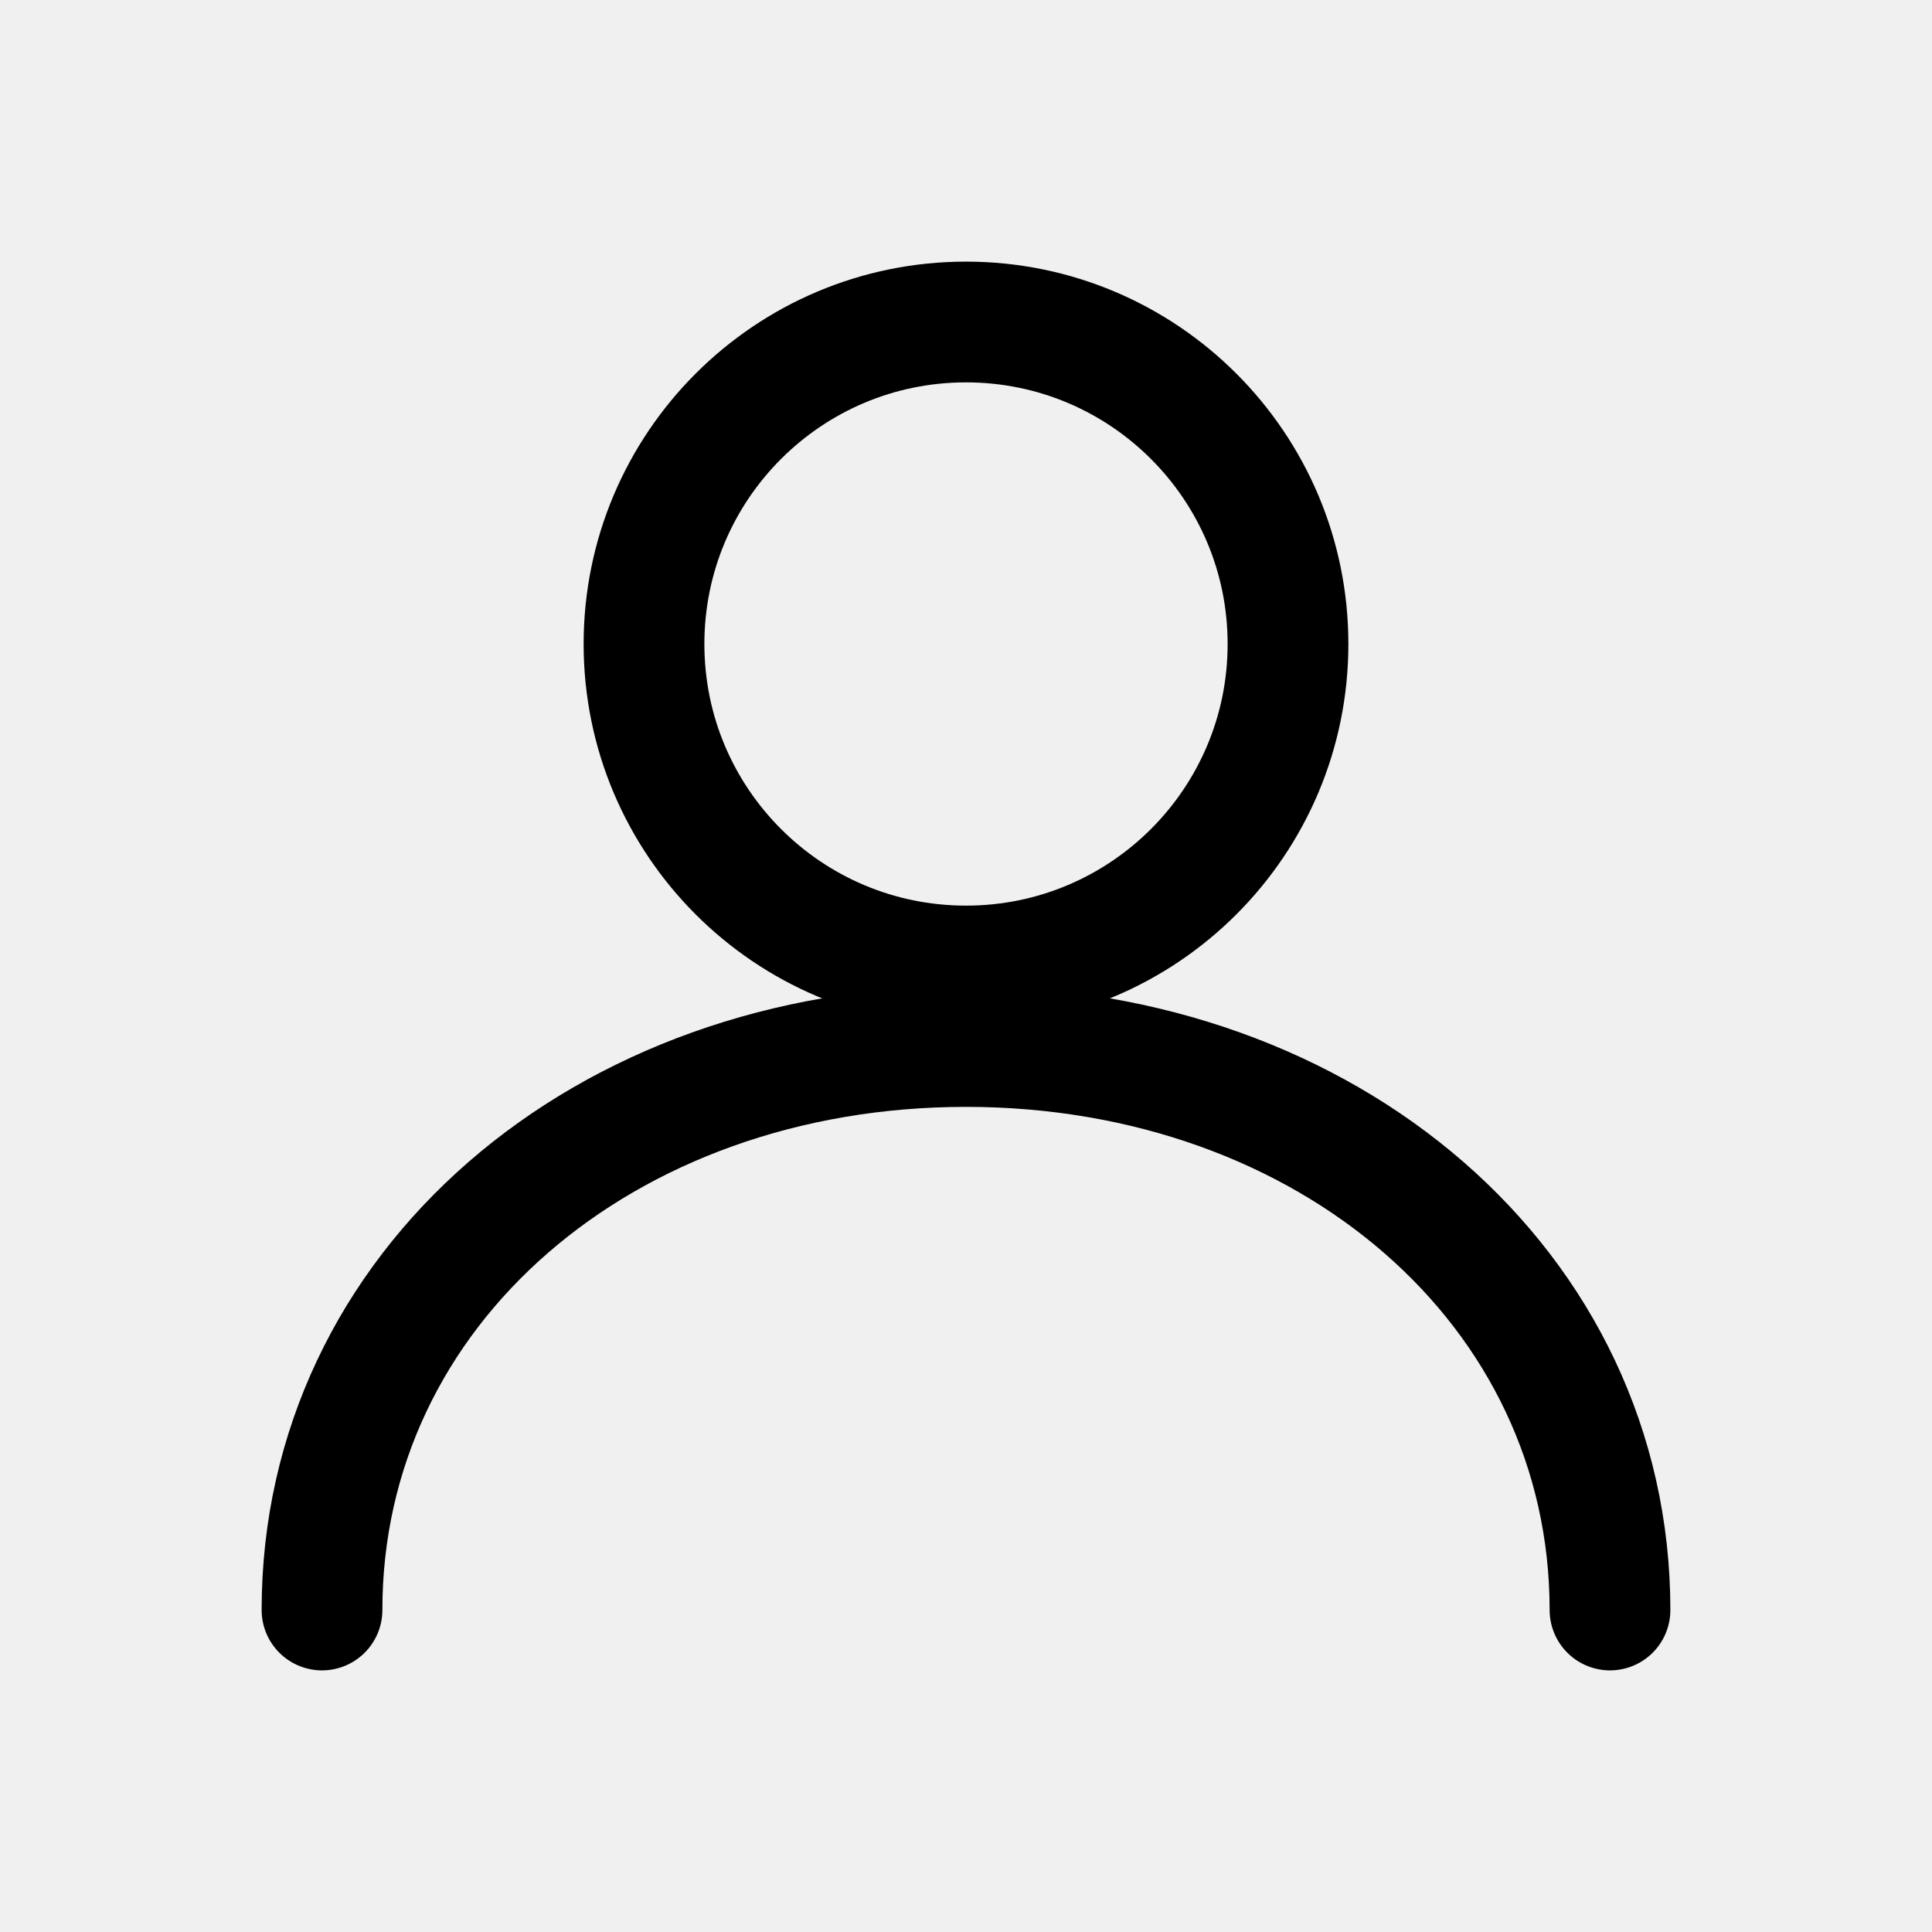
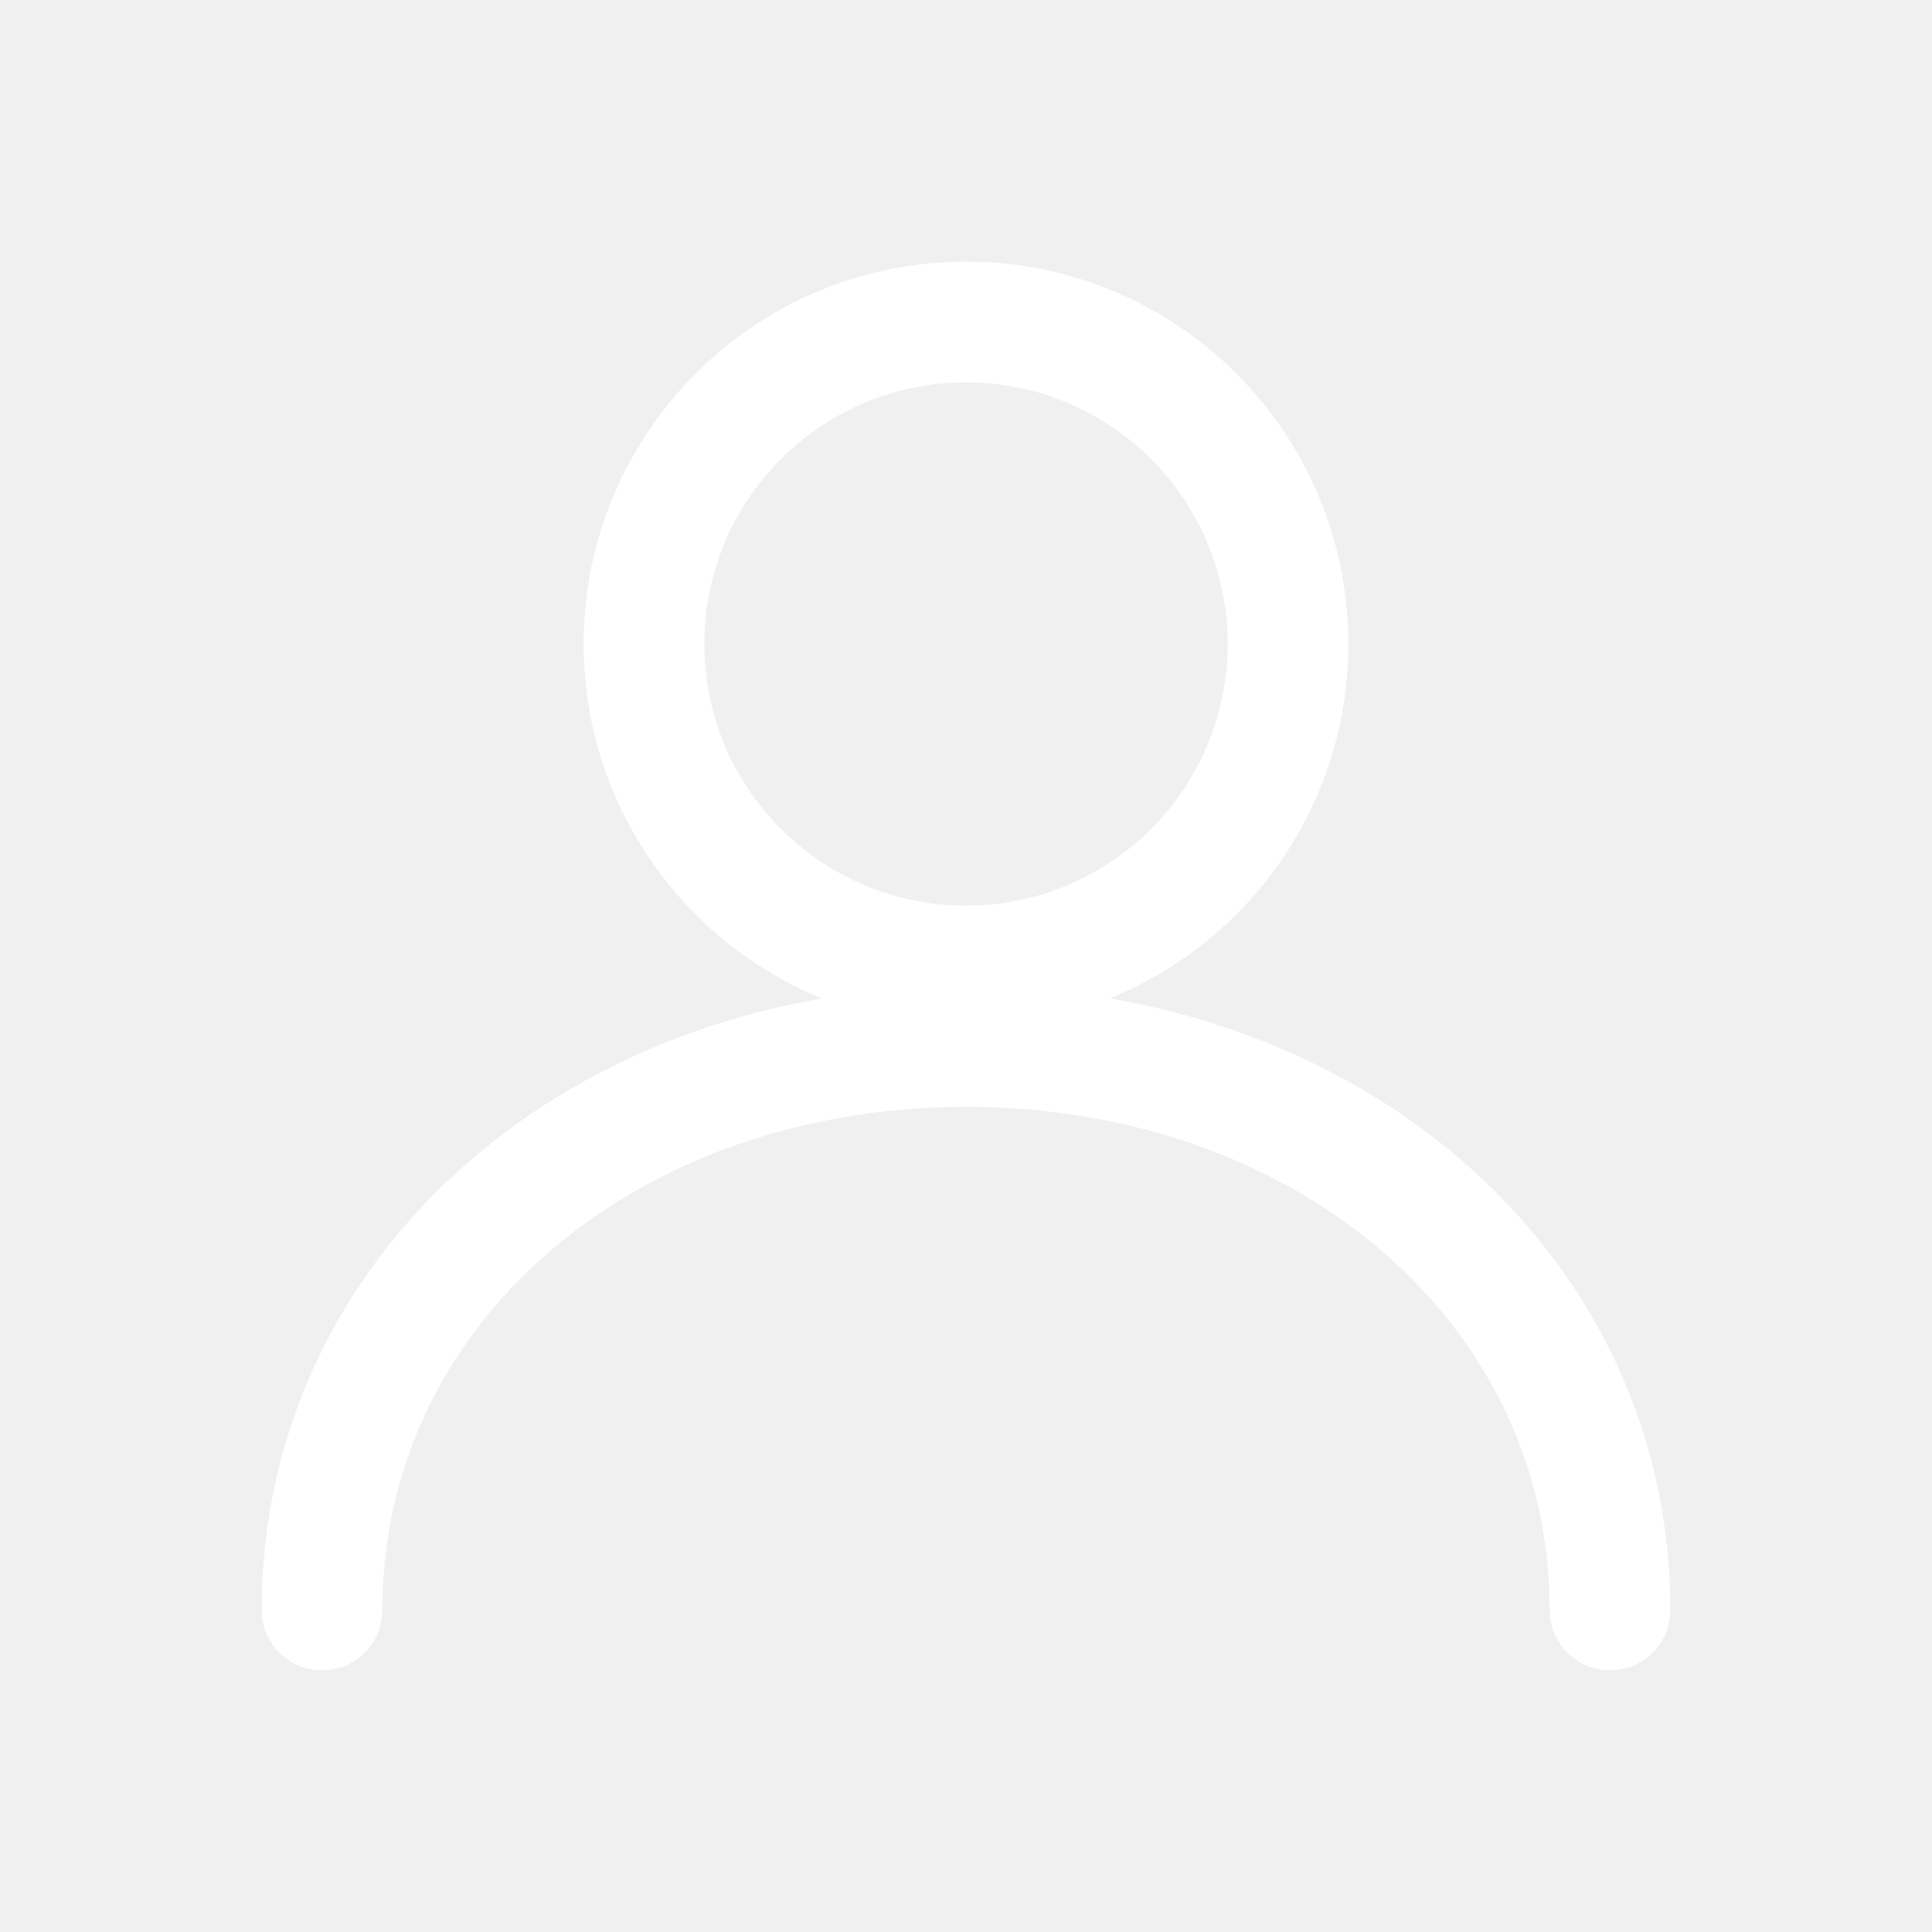
- <svg xmlns="http://www.w3.org/2000/svg" viewBox="0 0 24 24" fill="none" stroke="currentColor" stroke-width="1.5" stroke-linecap="round" stroke-linejoin="round">
+ <svg xmlns="http://www.w3.org/2000/svg" viewBox="0 0 24 24" fill="none" stroke="#ffffff" stroke-width="1.5" stroke-linecap="round" stroke-linejoin="round">
  <circle cx="12" cy="8" r="4" />
  <path d="M4 20c0-4 3.5-7 8-7s8 3 8 7" />
</svg>
